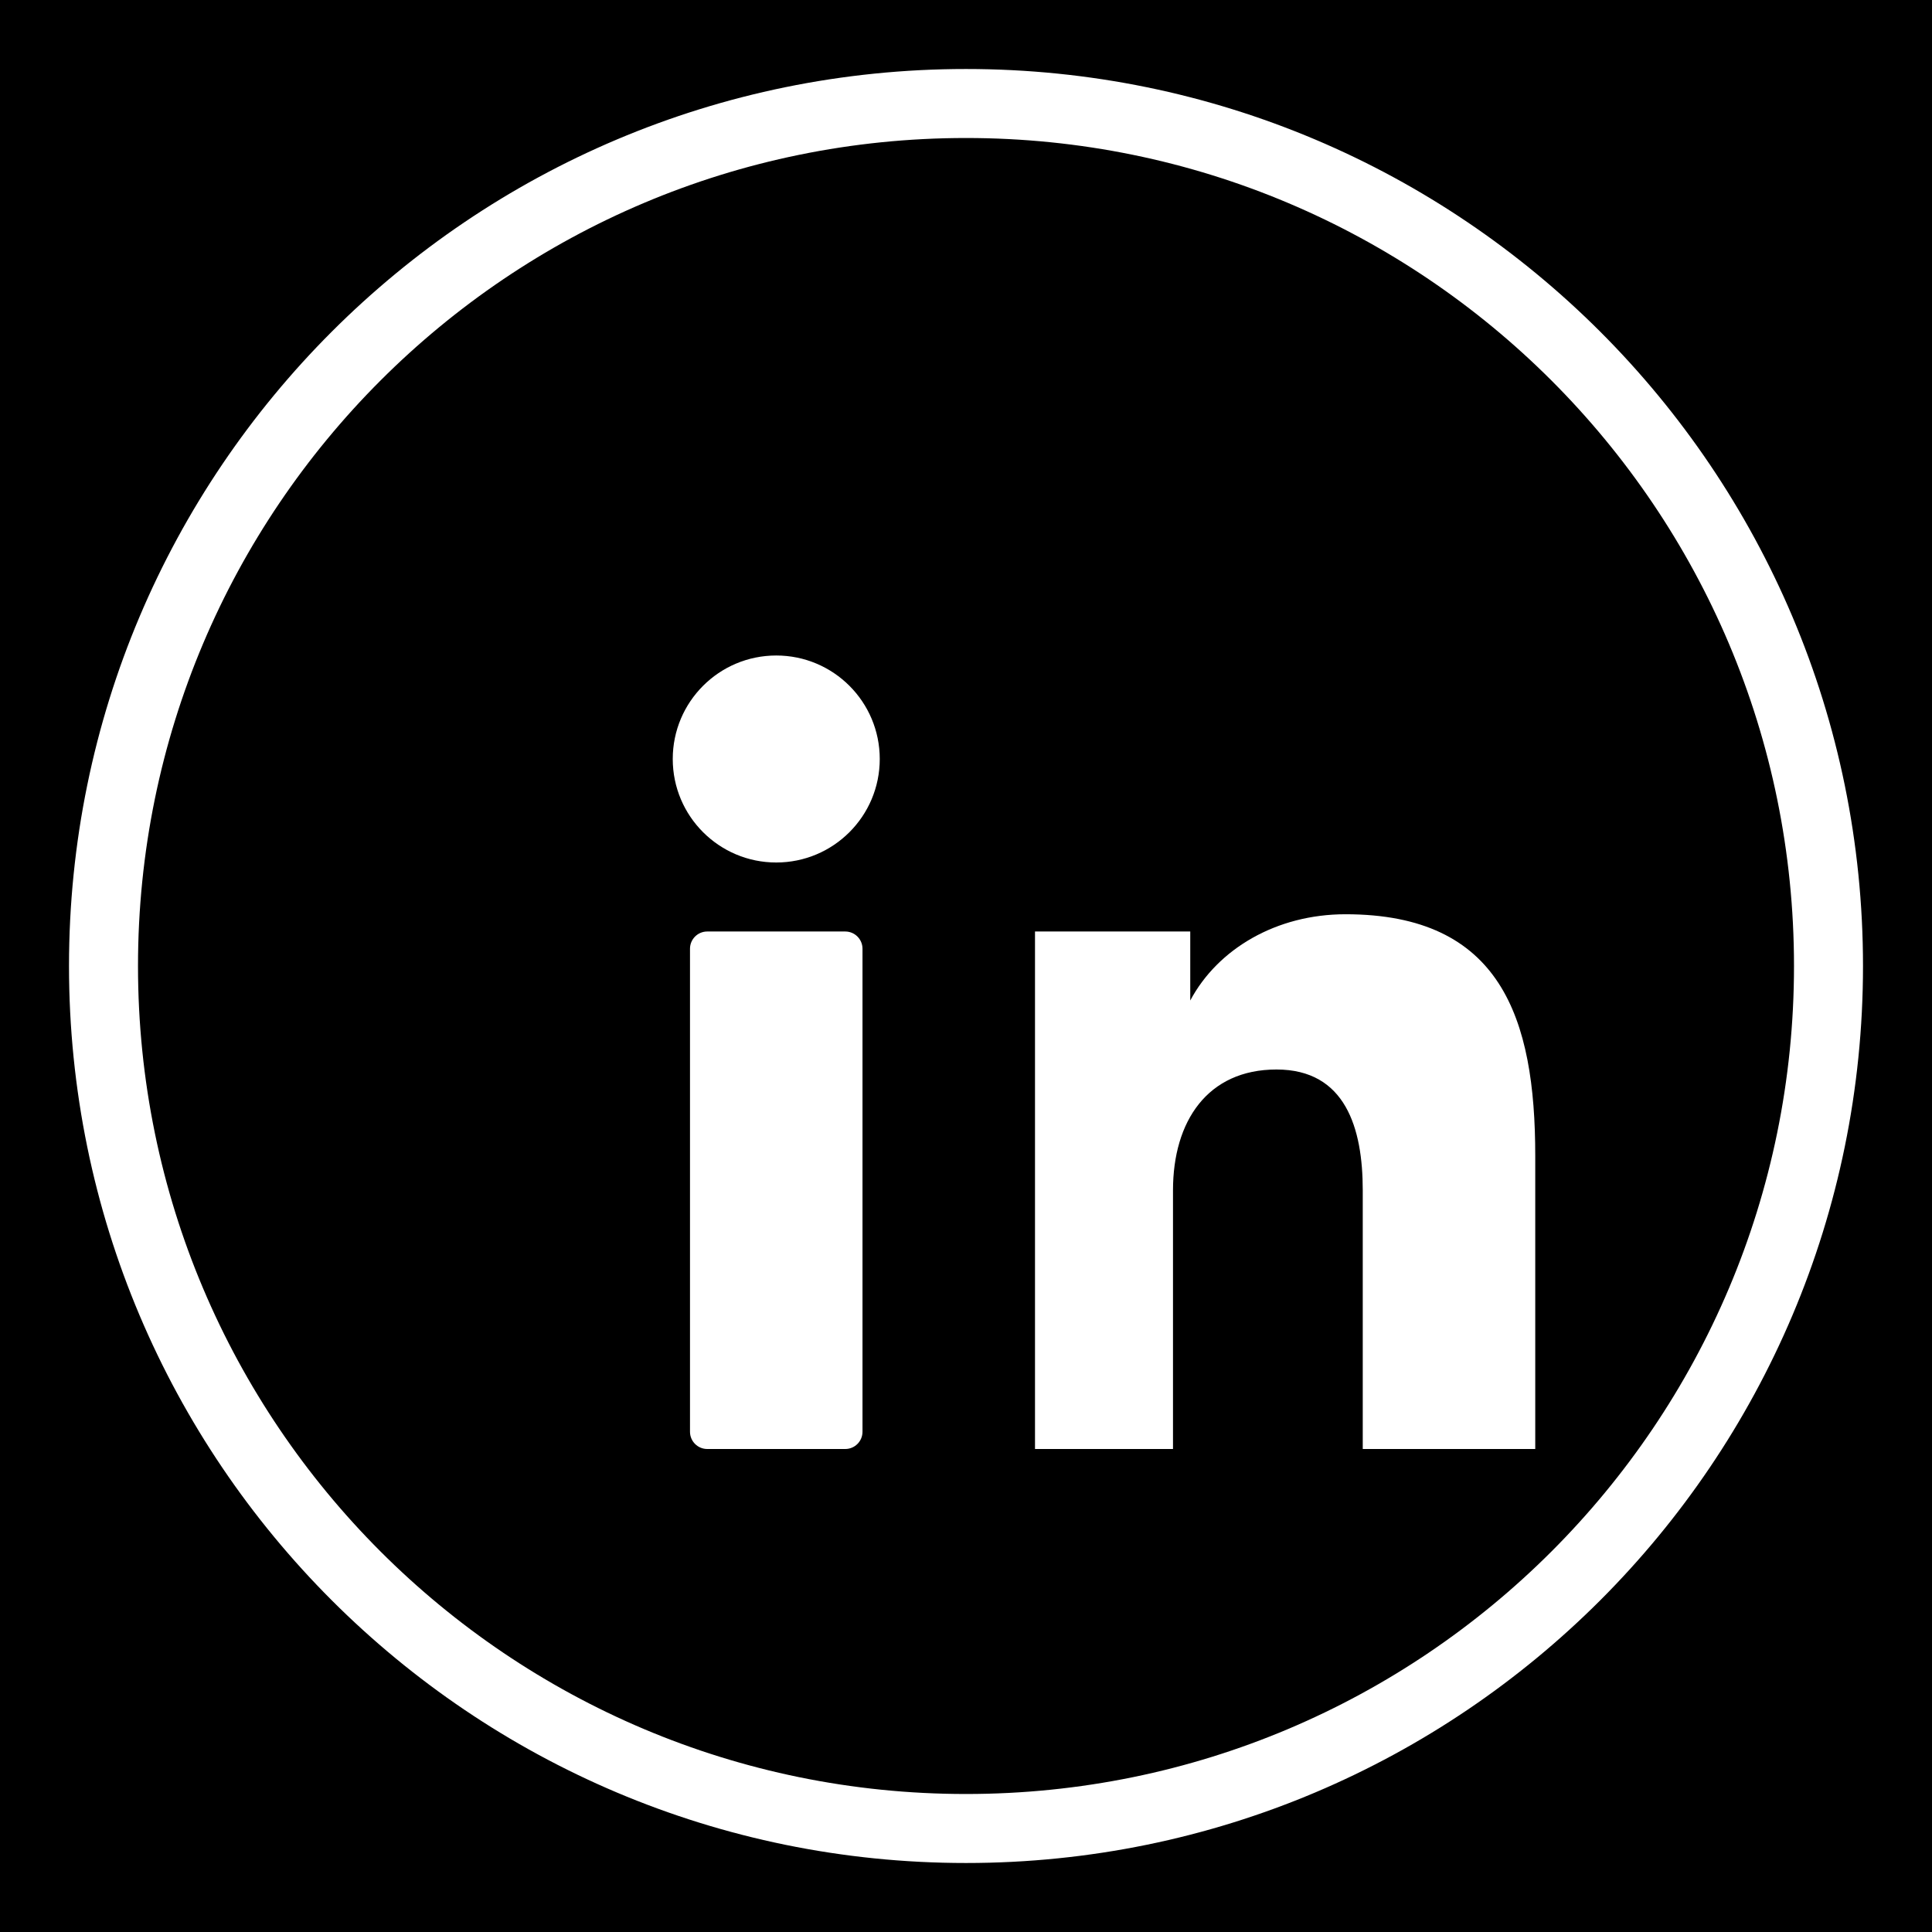
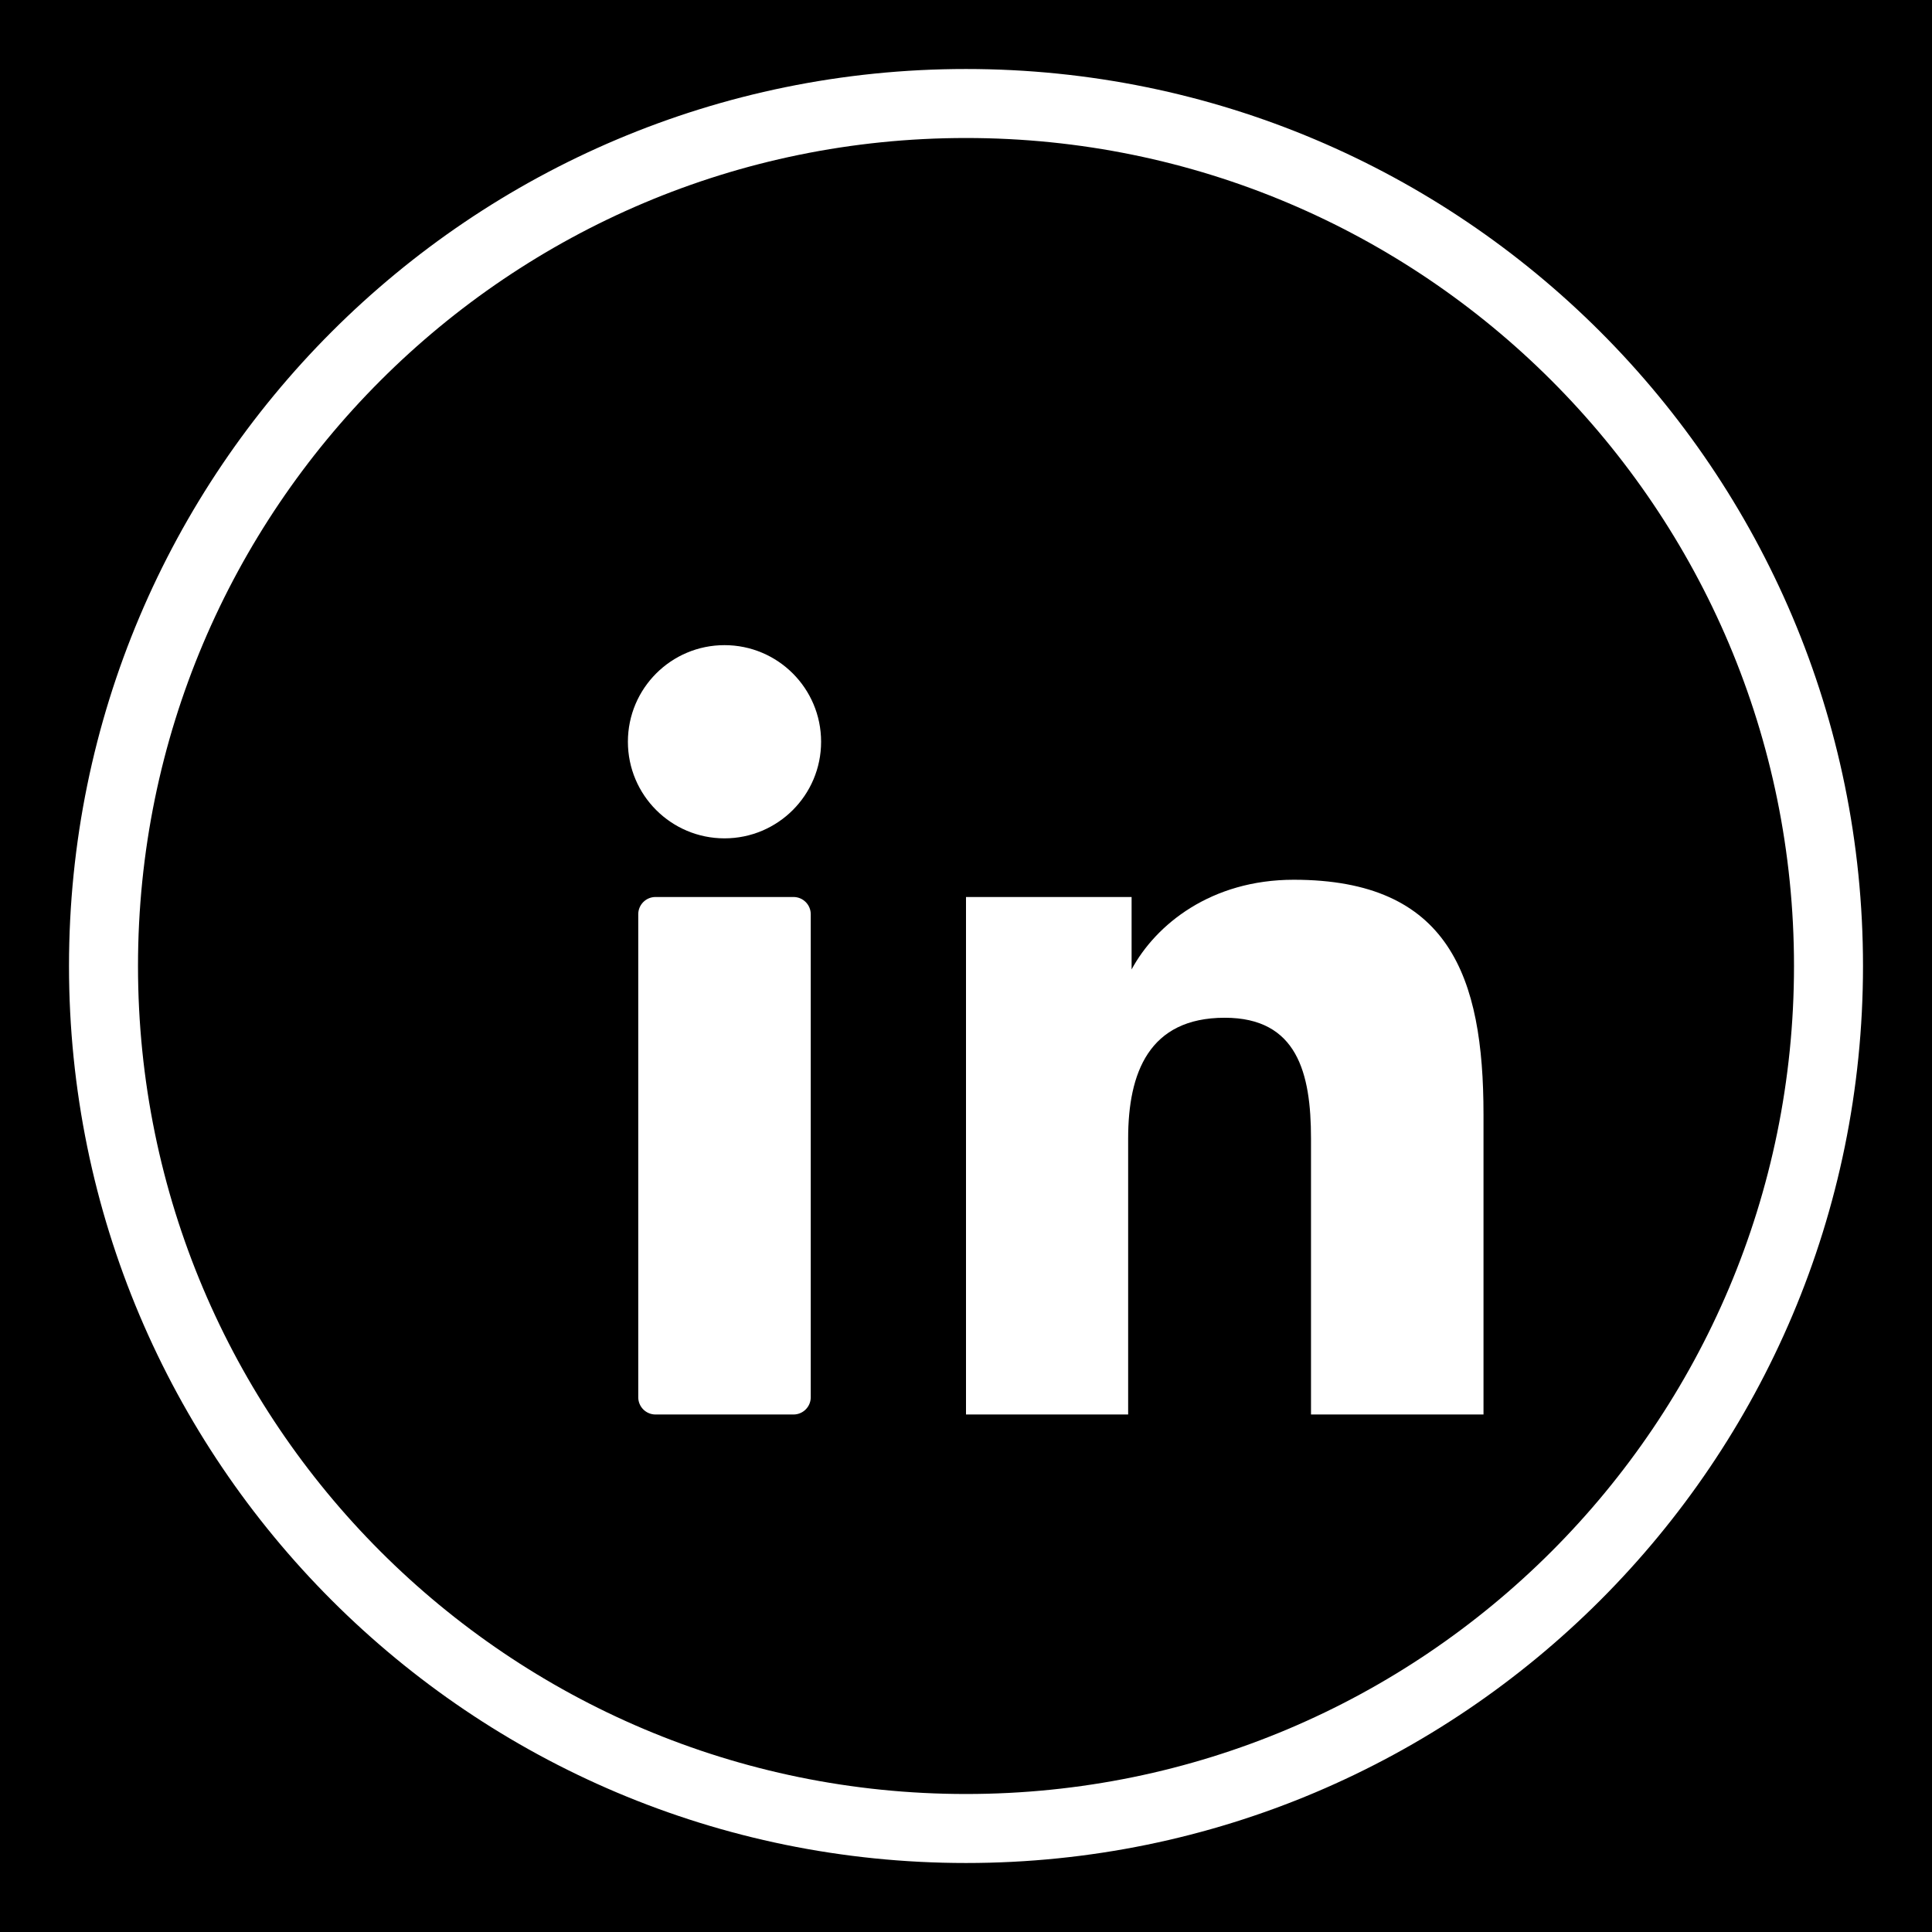
<svg xmlns="http://www.w3.org/2000/svg" width="56" height="56" viewBox="0 0 56 56">
  <rect width="56" height="56" fill="black" />
  <circle cx="28" cy="28" r="25" stroke="white" stroke-width="2" fill="none" />
-   <g transform="translate(17, 17)">
-     <circle cx="5.5" cy="5" r="3" fill="white" />
-     <rect x="3" y="10" width="5" height="15" rx="0.5" fill="white" />
-     <path d="M13 10h4.5v2c.8-1.5 2.5-2.5 4.5-2.5 4.5 0 5.5 3 5.5 7V25h-5v-7.5c0-1.8-.5-3.5-2.5-3.5s-3 1.5-3 3.5V25H13V10z" fill="white" />
-   </g>
+   <circle cx="21" cy="21.5" r="2.8" fill="white" />
+   <rect x="18.5" y="26" width="5" height="15" rx="0.5" fill="white" />
+   <path d="M28 26h4.8v2.1c.7-1.3 2.3-2.6 4.7-2.6 4.5 0 5.5 2.8 5.5 6.8V41h-5v-8c0-1.9-.4-3.5-2.5-3.5-2.2 0-2.8 1.6-2.8 3.5v8H28V26z" fill="white" />
</svg>
